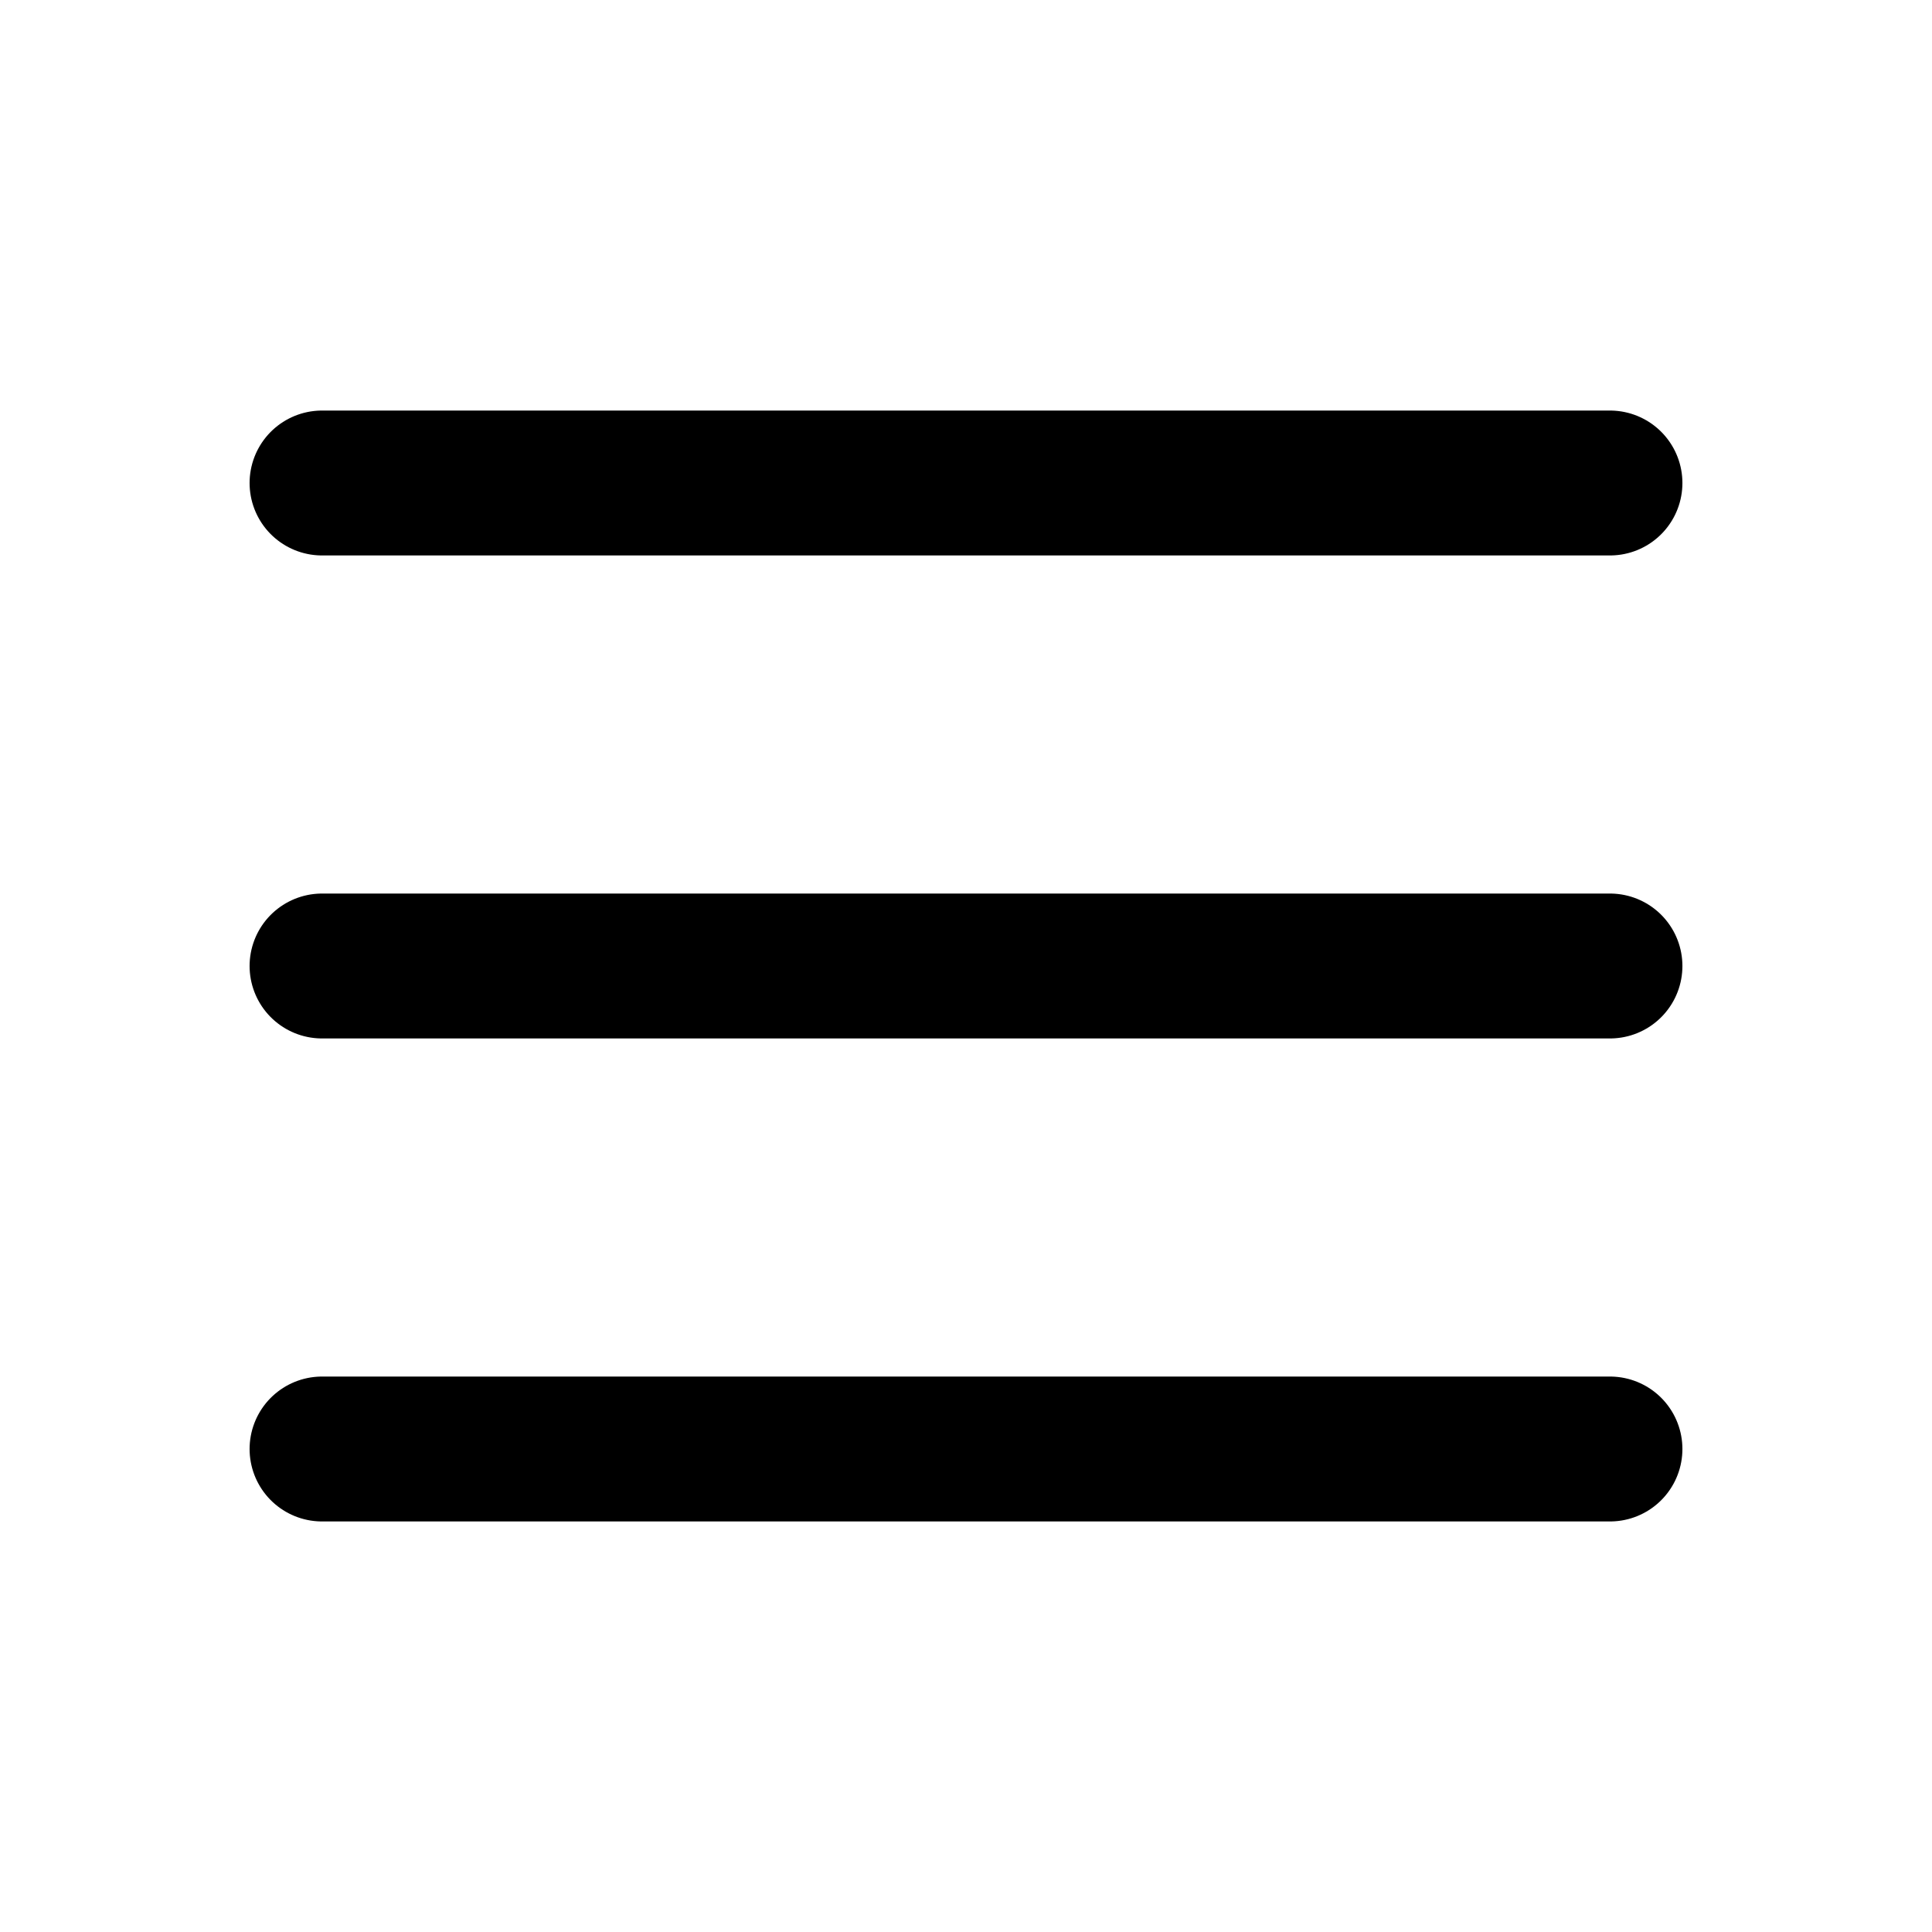
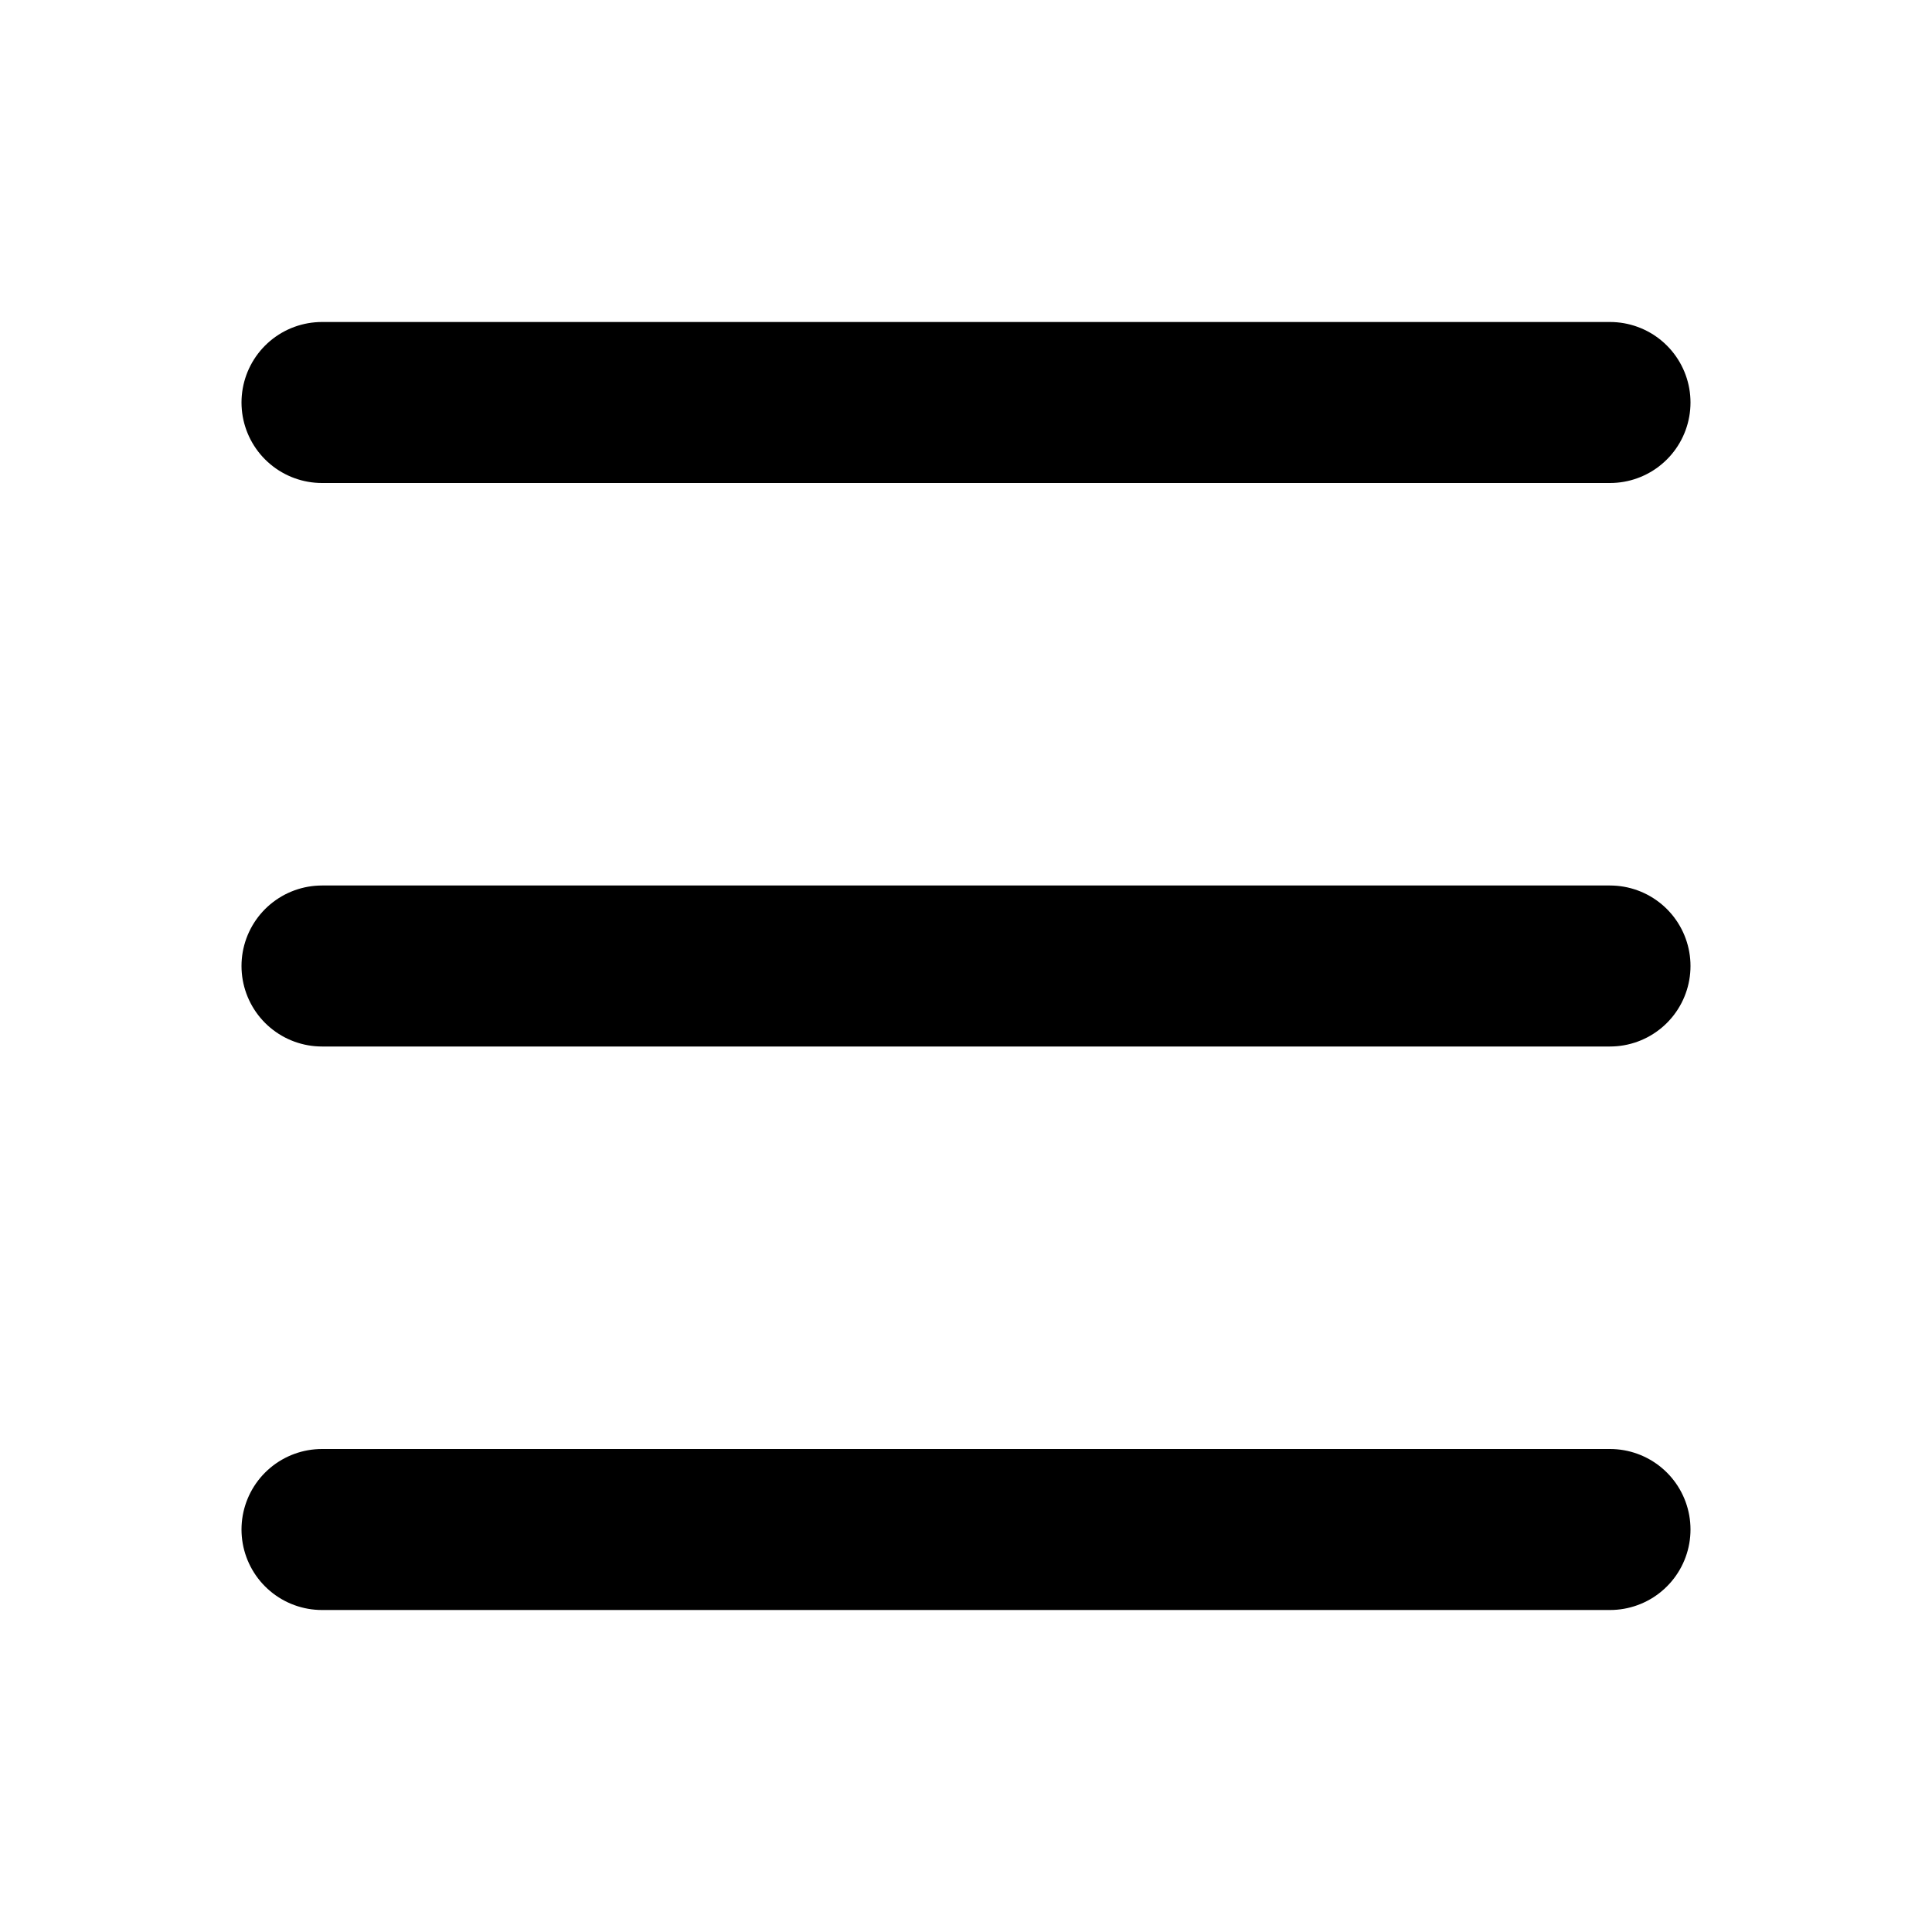
- <svg xmlns="http://www.w3.org/2000/svg" width="16" height="16" fill="none">
-   <path stroke="#000" stroke-linecap="round" stroke-linejoin="round" stroke-width="1.2" d="M2.667 8h10.666M2.667 4h10.666M2.667 12h10.666" />
+ <svg xmlns="http://www.w3.org/2000/svg" width="24" height="24" viewBox="0 0 24 24" fill="none" stroke="currentColor" stroke-width="2" stroke-linecap="round" stroke-linejoin="round">
+   <path d="M4 5h16" />
+   <path d="M4 12h16" />
+   <path d="M4 19h16" />
</svg>
